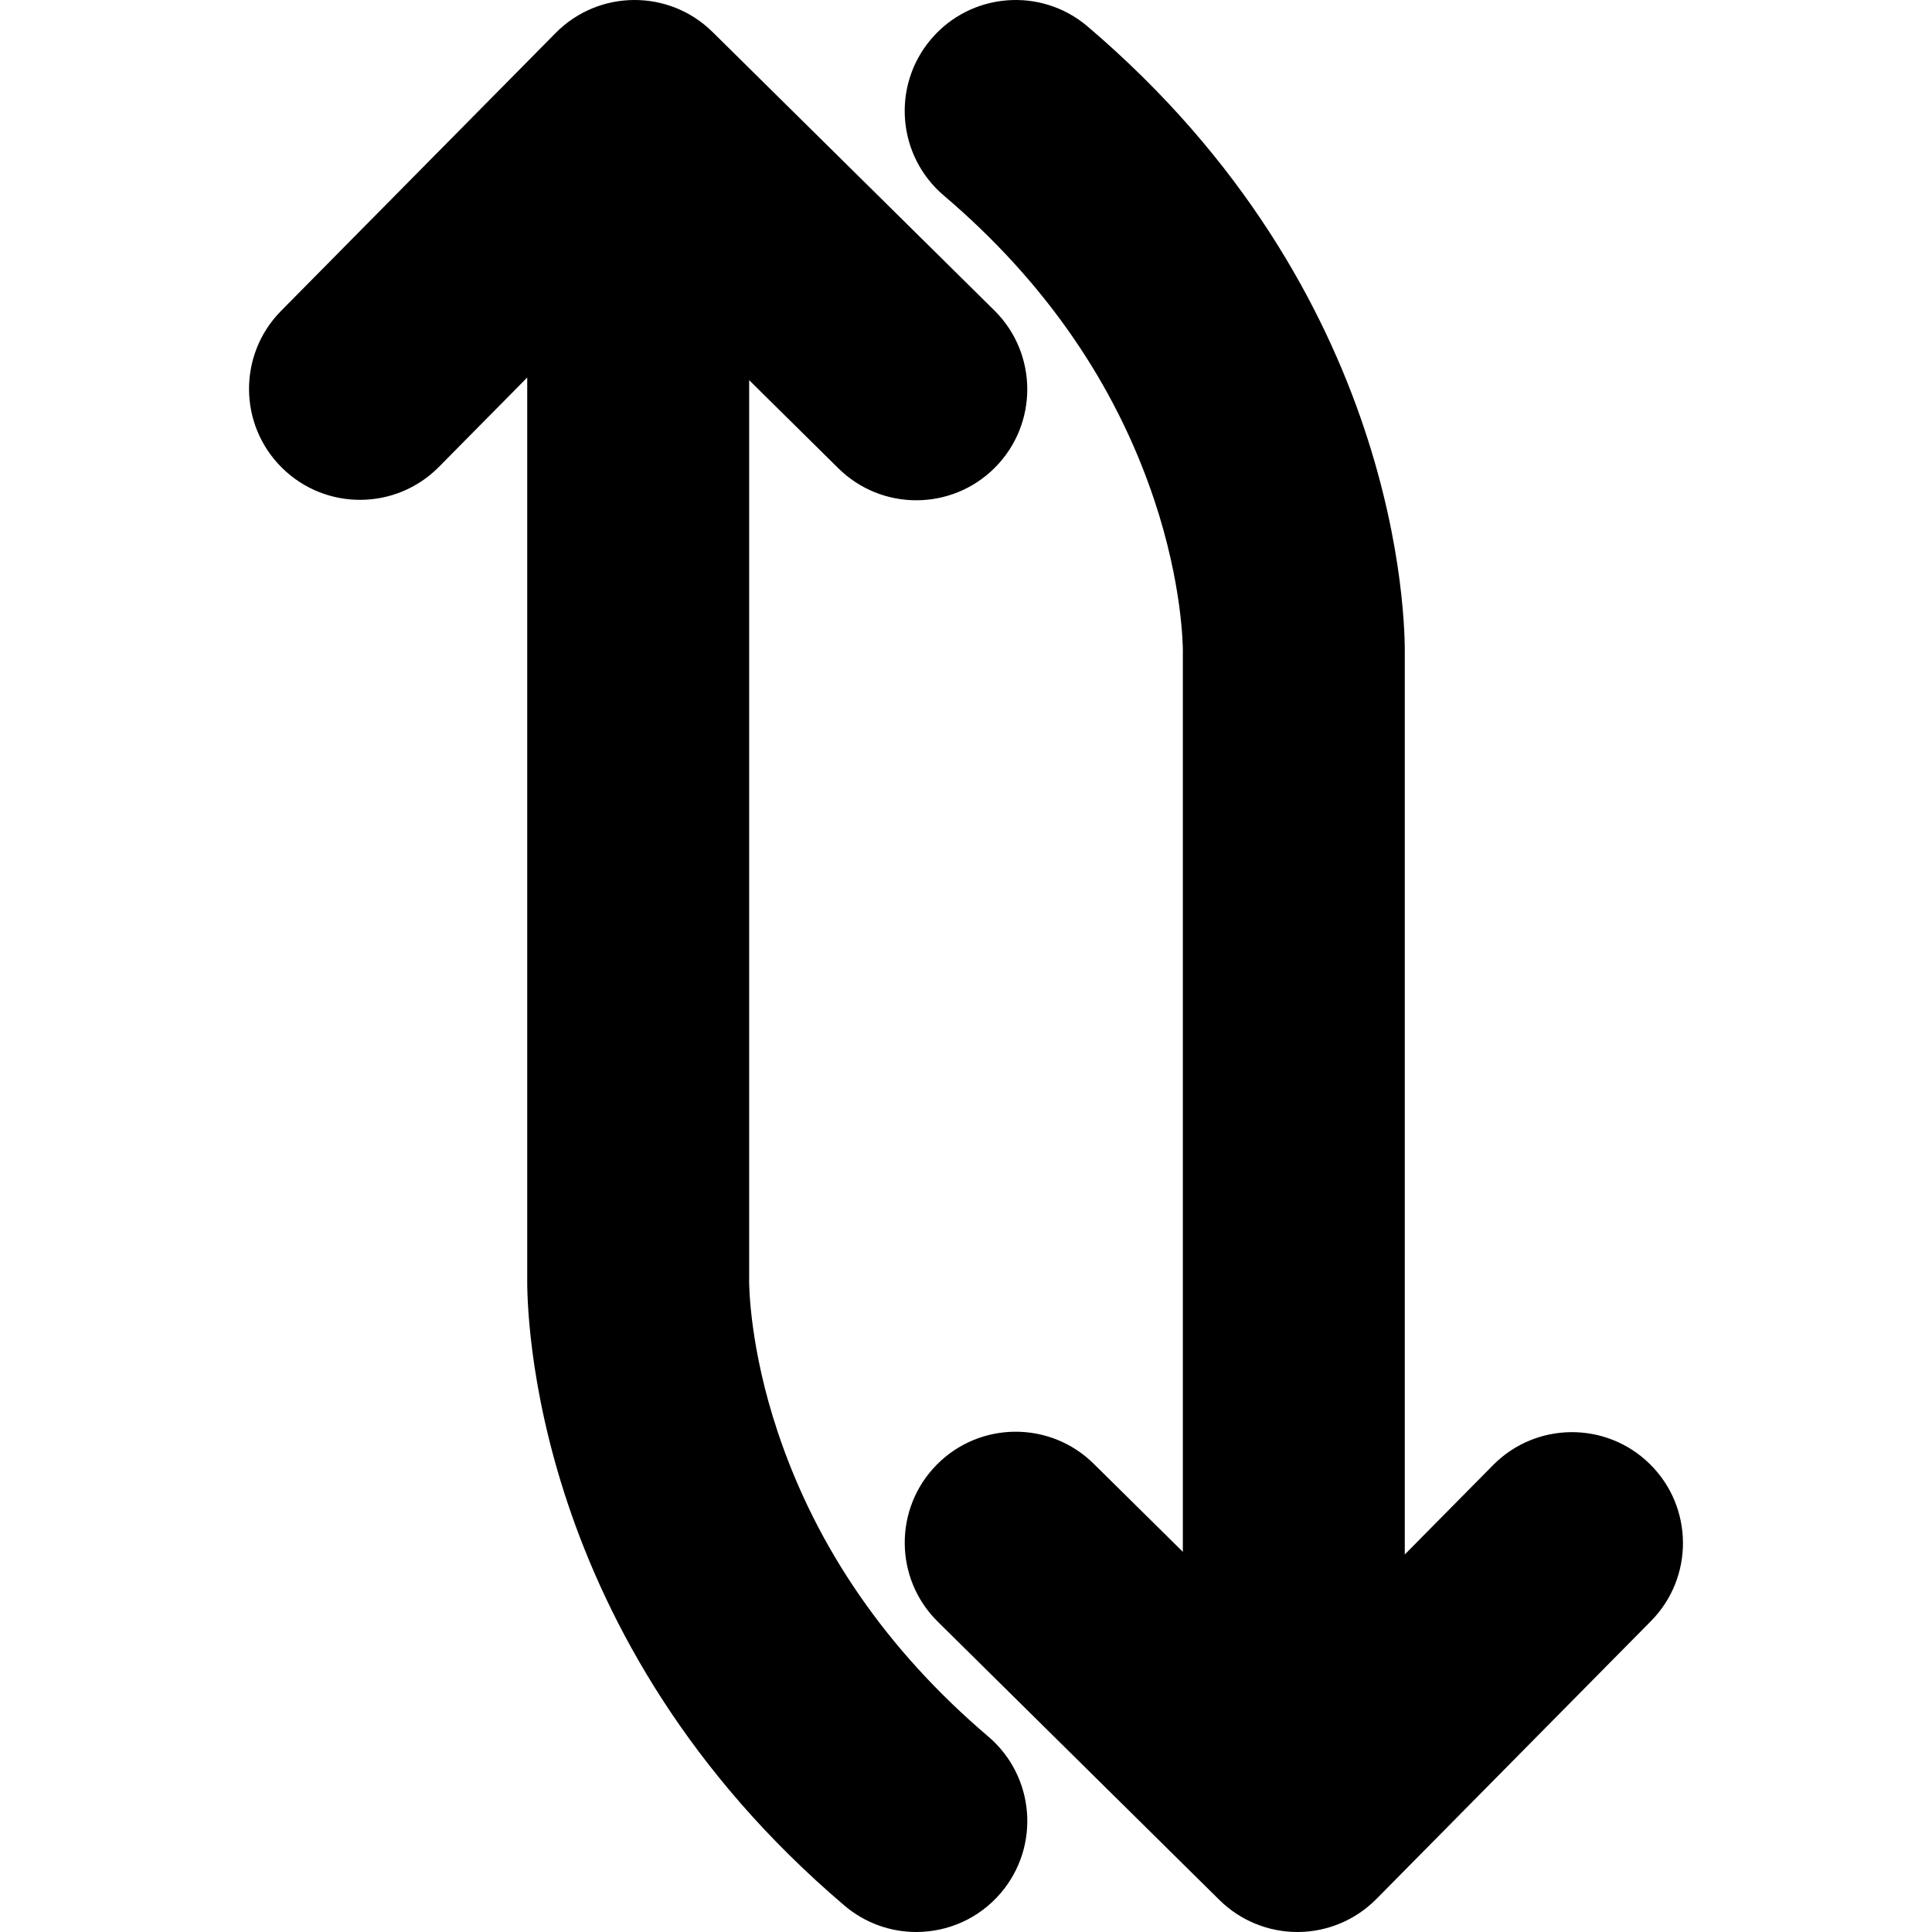
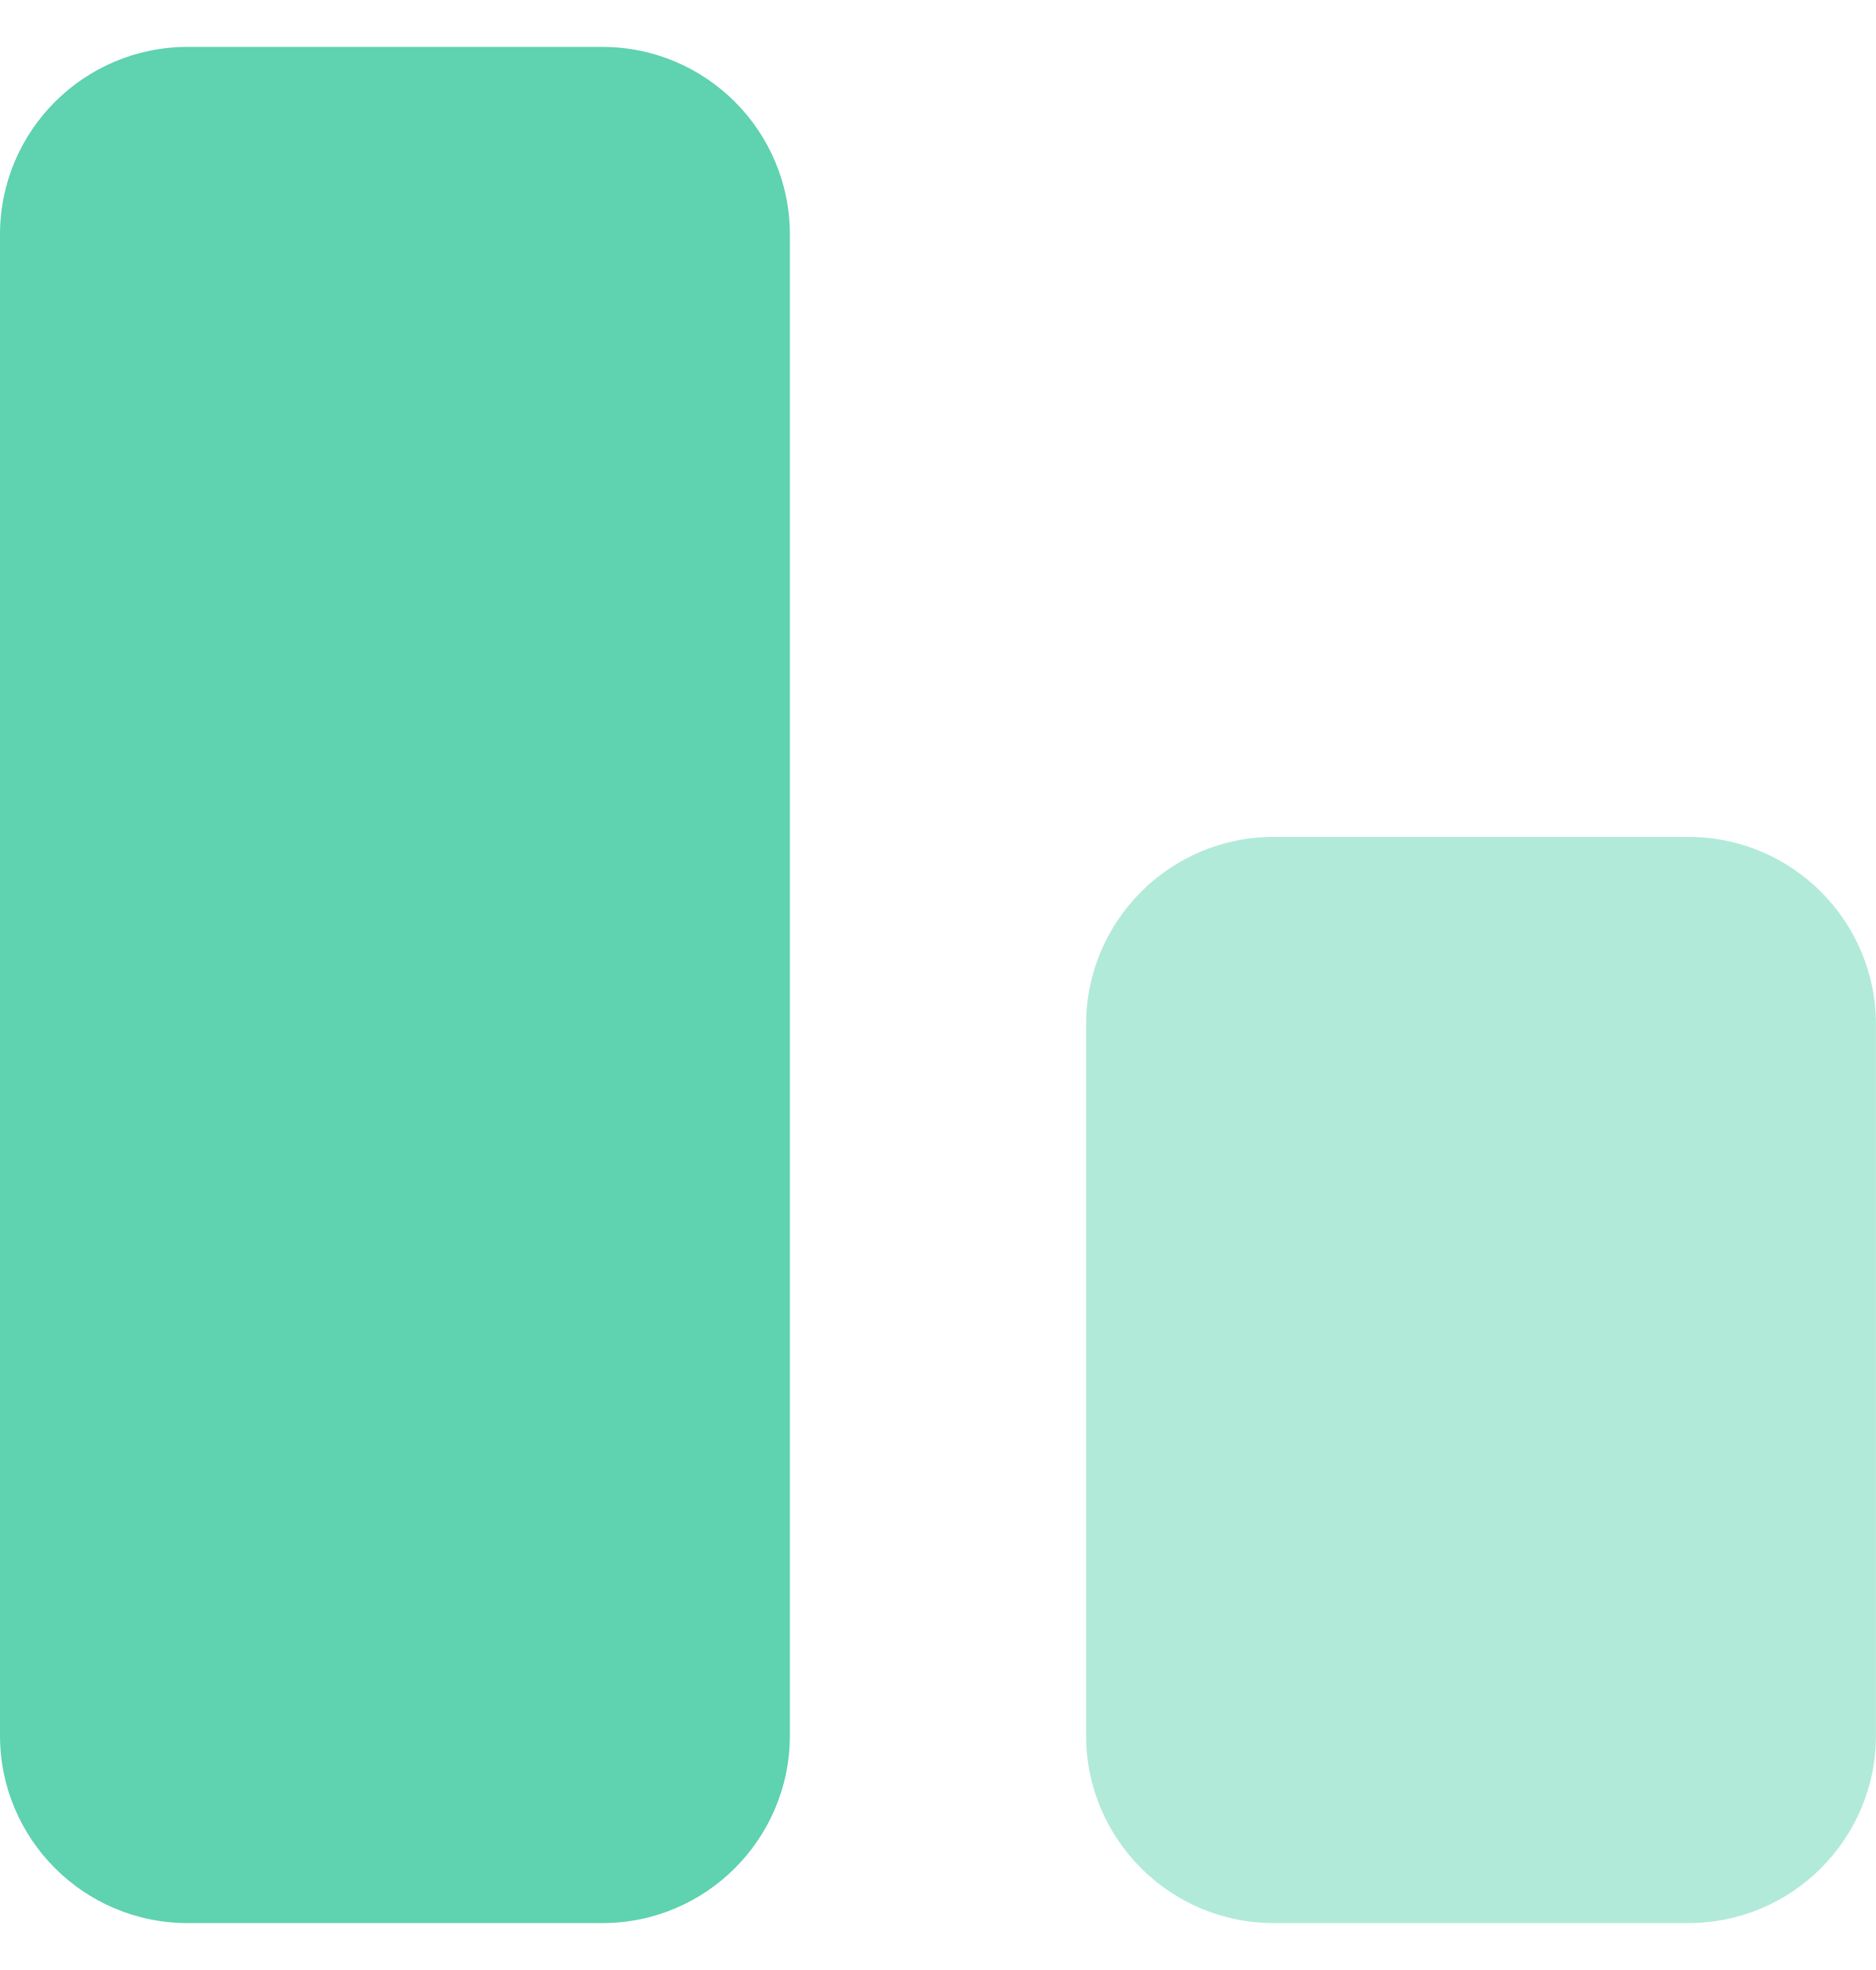
- <svg xmlns="http://www.w3.org/2000/svg" version="1.1" id="Capa_1" x="0px" y="0px" width="914.033px" height="914.033px" viewBox="0 0 914.033 914.033" style="enable-background:new 0 0 914.033 914.033;" xml:space="preserve">
-   <g>
-     <path d="M207.662,220.88l41.768-42.272v424.896c-0.265,16.902,1.556,171.724,150.079,298.022c9.878,8.4,21.96,12.507,33.984,12.506   c14.863-0.001,29.638-6.281,40.021-18.491c18.783-22.088,16.104-55.221-5.984-74.005c-47.693-40.557-81.191-89.007-99.565-144.003   c-13.235-39.615-13.559-68.864-13.554-71.907l0.021-0.31V179.859l42.171,41.668c10.232,10.11,23.567,15.155,36.898,15.155   c13.541,0,27.077-5.207,37.347-15.6c20.379-20.625,20.18-53.866-0.445-74.245L337.128,15.155   c-20.625-20.379-53.866-20.18-74.245,0.445L132.971,147.08c-20.379,20.625-20.18,53.866,0.445,74.245   S187.283,241.505,207.662,220.88z" />
-     <path d="M664.606,310.528c0.265-16.902-1.556-171.723-150.079-298.022c-22.088-18.783-55.222-16.104-74.005,5.984   c-18.783,22.089-16.104,55.221,5.984,74.005c47.693,40.557,81.191,89.007,99.565,144.003   c13.235,39.615,13.559,68.864,13.554,71.907l-0.021,0.31v425.458l-42.171-41.668c-20.625-20.379-53.865-20.18-74.245,0.445   c-20.379,20.625-20.18,53.866,0.445,74.245l133.272,131.683c9.83,9.713,23.089,15.155,36.899,15.155c0.104,0,0.211,0,0.314-0.001   c13.924-0.083,27.244-5.695,37.03-15.599l129.912-131.48c20.379-20.625,20.18-53.866-0.445-74.245s-53.866-20.18-74.244,0.445   l-41.769,42.271L664.606,310.528L664.606,310.528z" />
-   </g>
-   <g>
- </g>
-   <g>
- </g>
-   <g>
- </g>
-   <g>
- </g>
-   <g>
- </g>
-   <g>
- </g>
-   <g>
- </g>
-   <g>
- </g>
-   <g>
- </g>
-   <g>
- </g>
-   <g>
- </g>
-   <g>
- </g>
-   <g>
- </g>
-   <g>
- </g>
-   <g>
- </g>
+ <svg xmlns="http://www.w3.org/2000/svg" viewBox="0 0 20 21" fill="none">
+   <rect x="-0" y="0.5" width="8.421" height="20" rx="2" fill="#5FD2B0" />
+   <rect x="11.579" y="8.921" width="8.421" height="11.579" rx="2" fill="#B2EAD9" />
</svg>
